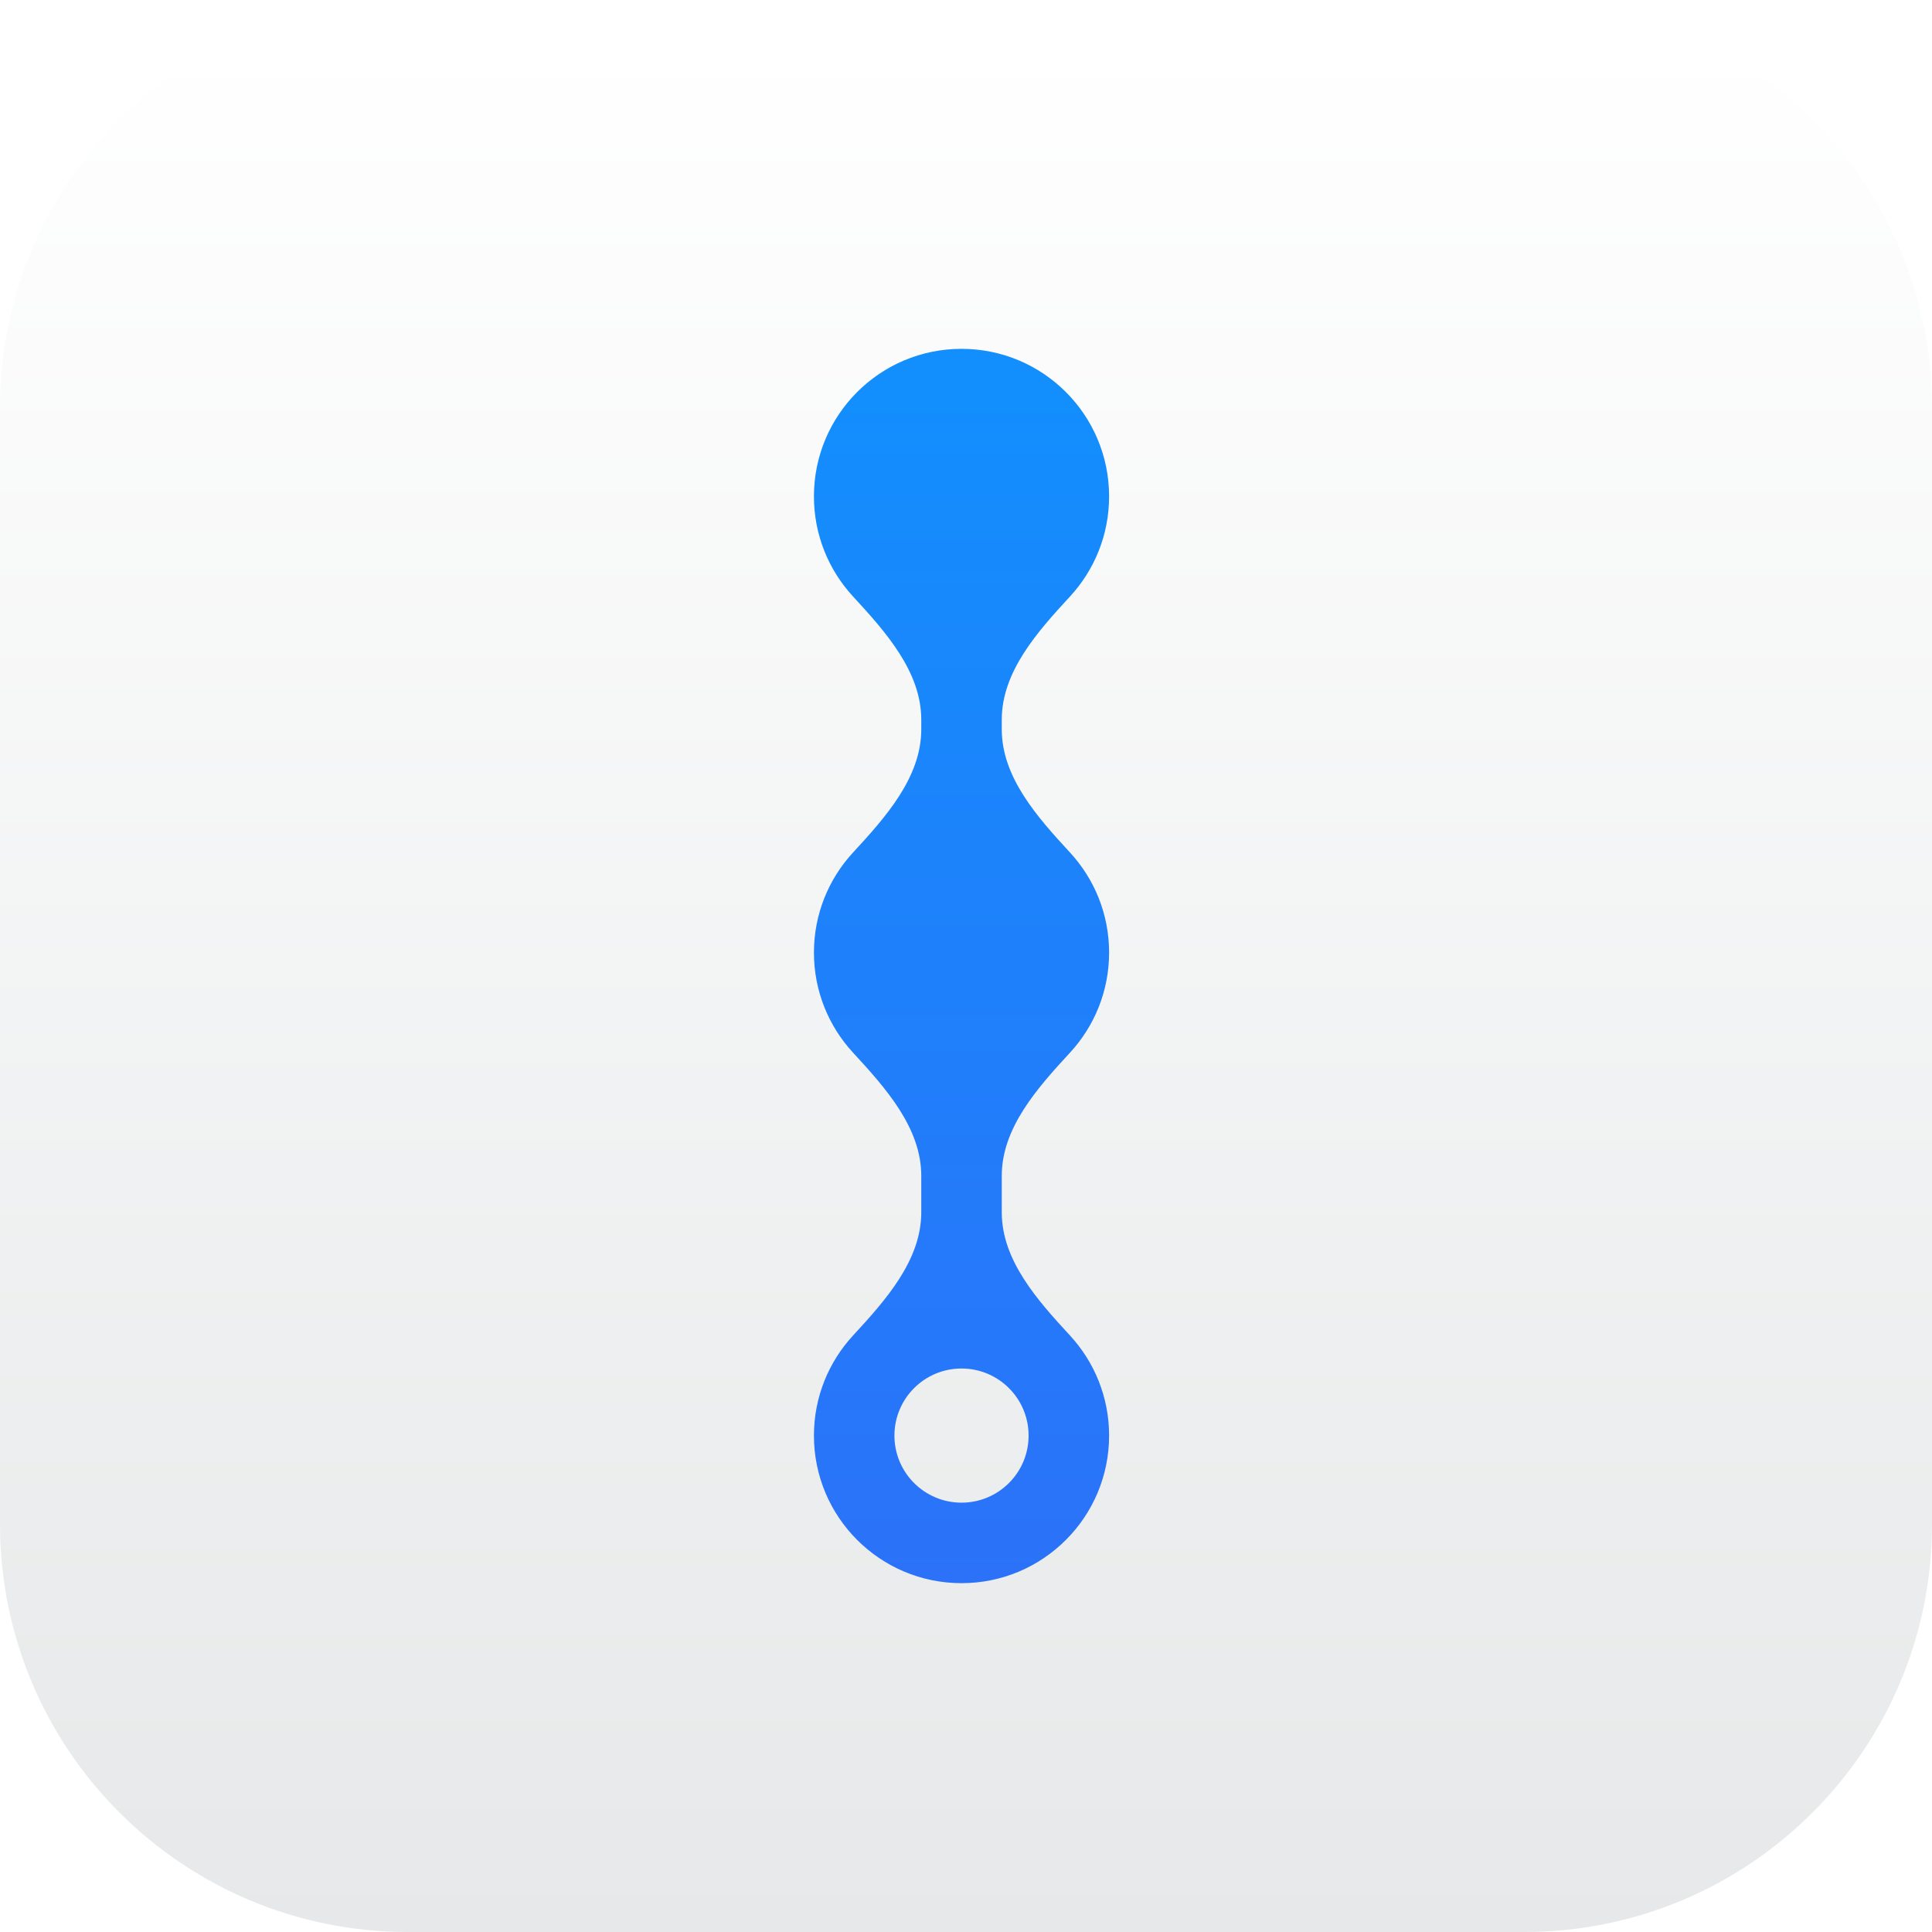
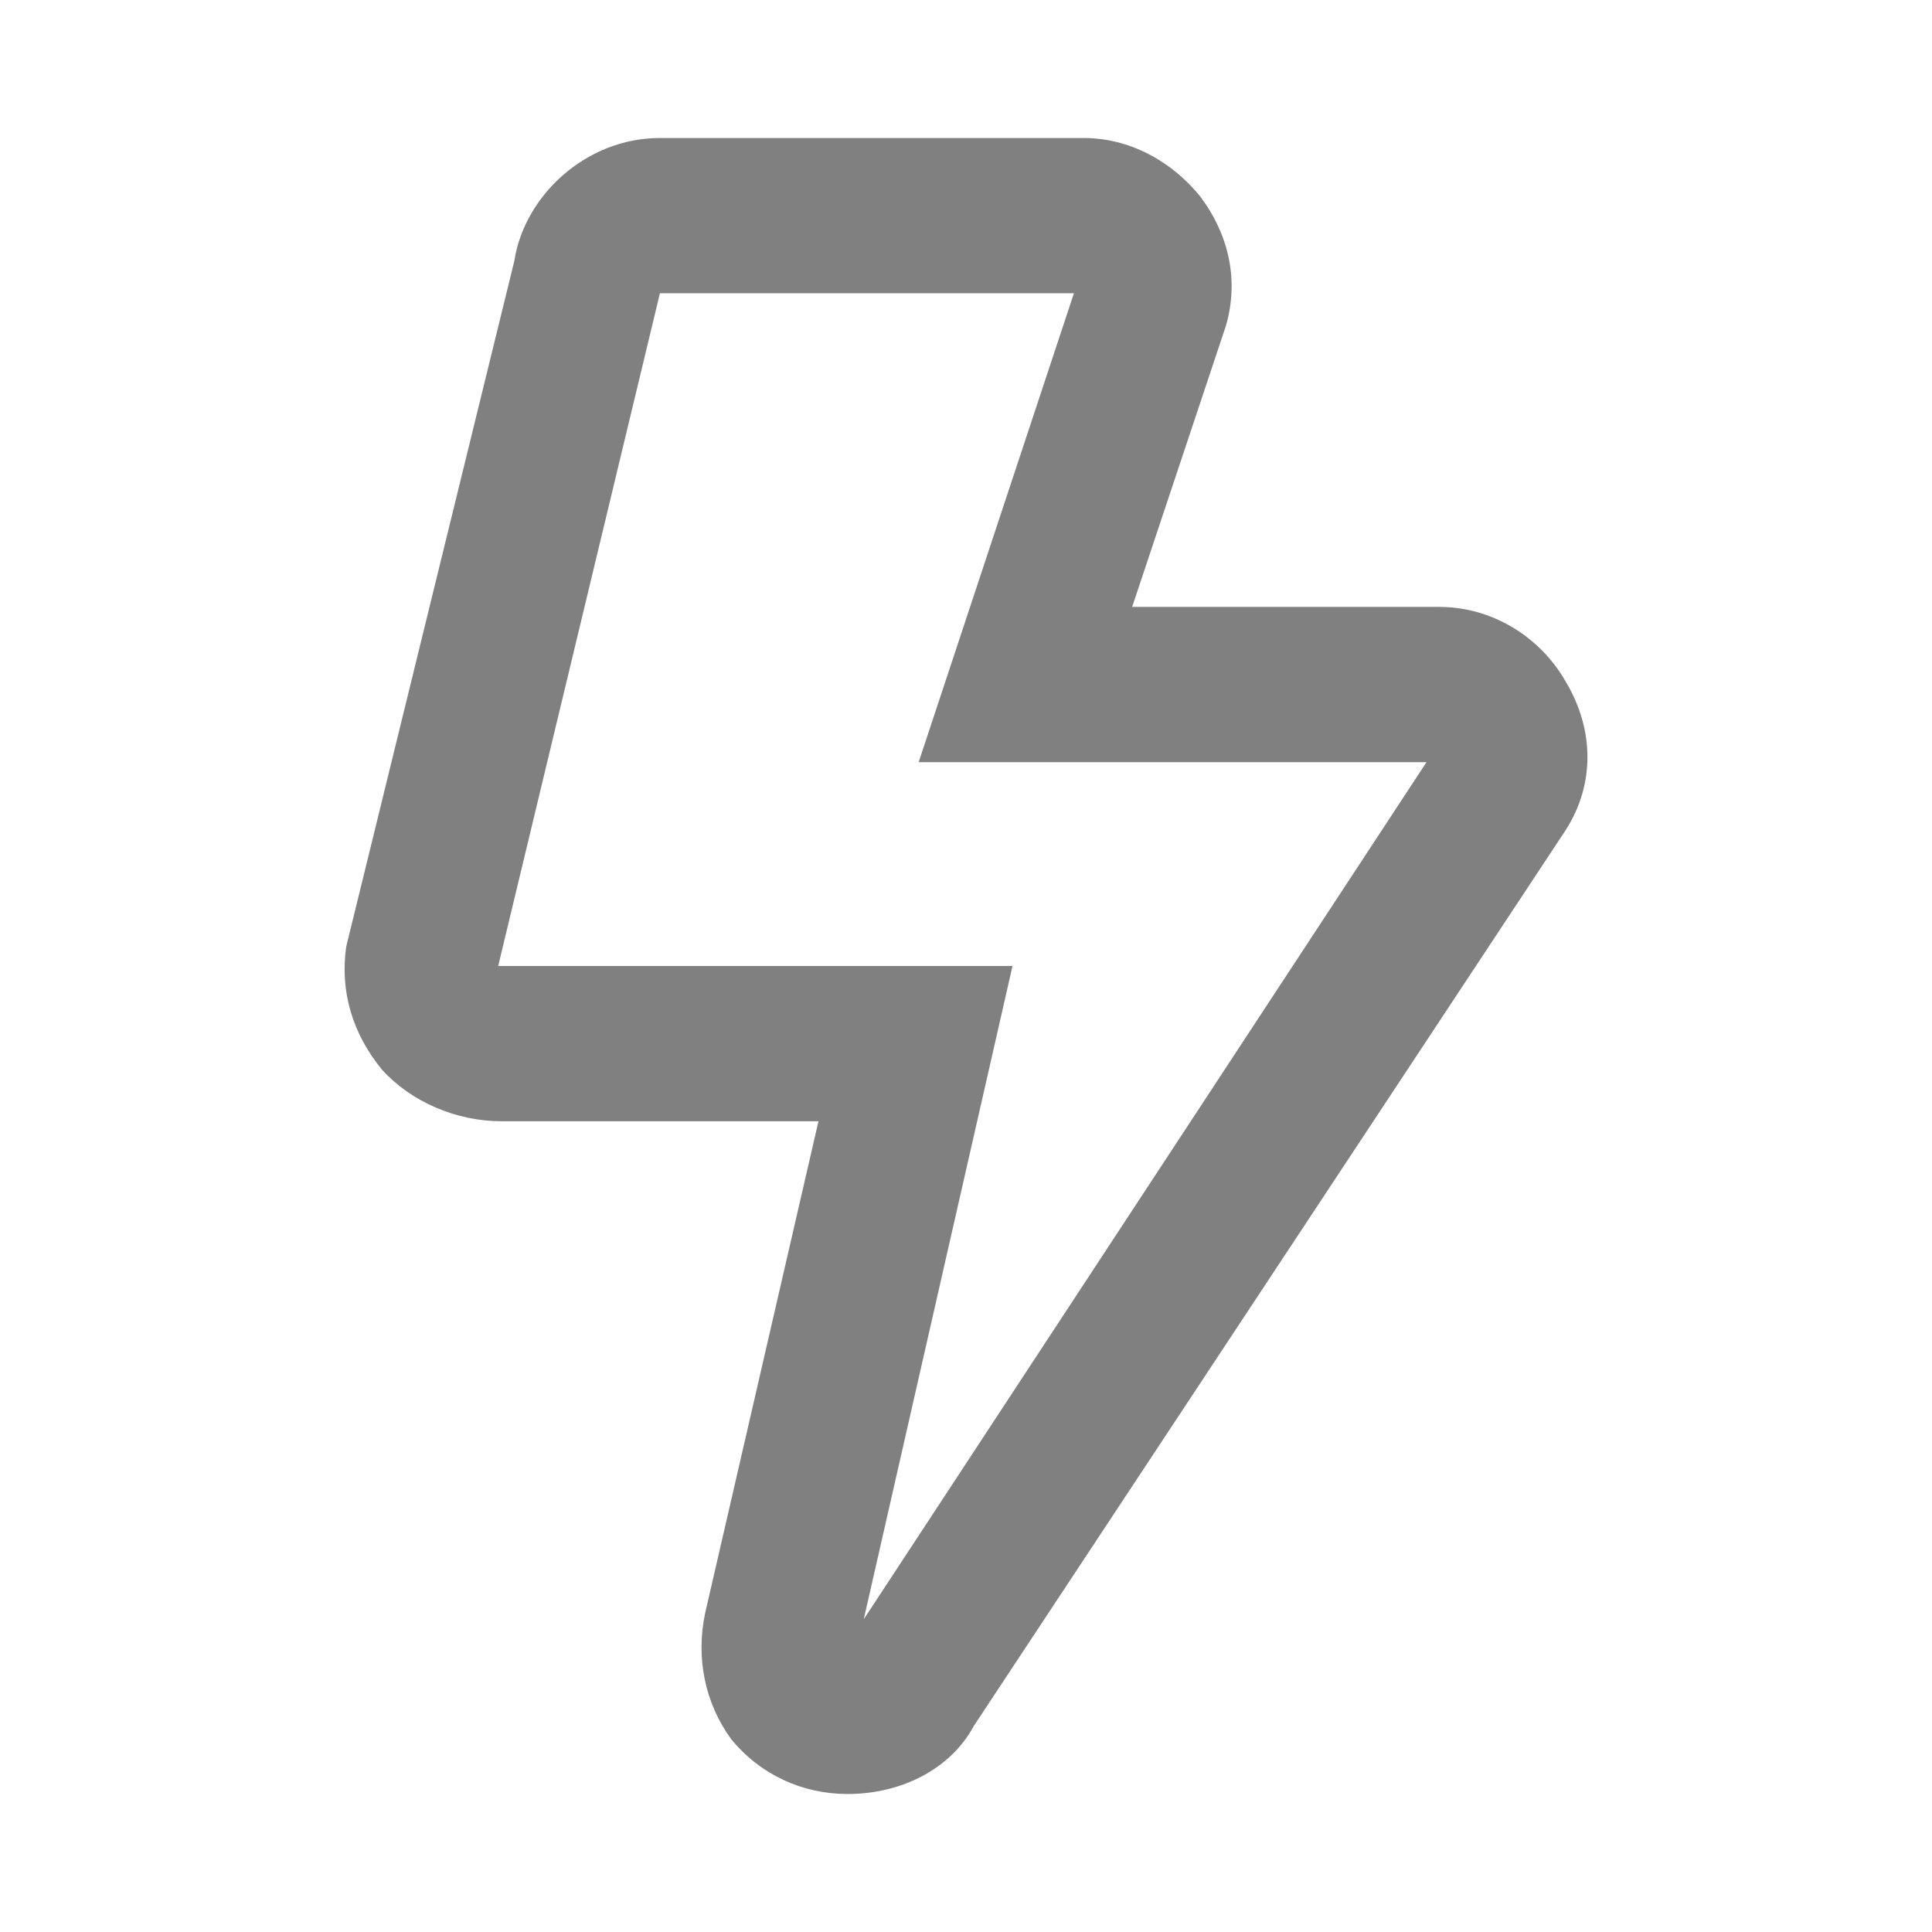
- <svg xmlns="http://www.w3.org/2000/svg" width="72" height="72" viewBox="0 0 72 72" fill="none">
-   <path d="M56.8 0H15.2C6.805 0 0 6.805 0 15.2V56.8C0 65.195 6.805 72 15.2 72H56.8C65.195 72 72 65.195 72 56.8V15.2C72 6.805 65.195 0 56.8 0Z" fill="url(#paint0_linear_509_2149)" />
-   <path fill-rule="evenodd" clip-rule="evenodd" d="M37.333 26.819C37.333 25.029 38.664 23.543 39.878 22.227C40.781 21.247 41.333 19.938 41.333 18.5C41.333 15.462 38.871 13 35.833 13C32.795 13 30.333 15.462 30.333 18.5C30.333 19.938 30.885 21.247 31.788 22.227C33.002 23.543 34.333 25.029 34.333 26.819V27.181C34.333 28.971 33.002 30.457 31.788 31.773C30.885 32.753 30.333 34.062 30.333 35.5C30.333 36.938 30.885 38.247 31.788 39.227C33.002 40.543 34.333 42.029 34.333 43.819V45.181C34.333 46.971 33.002 48.457 31.788 49.773C30.885 50.753 30.333 52.062 30.333 53.5C30.333 56.538 32.795 59 35.833 59C38.871 59 41.333 56.538 41.333 53.5C41.333 52.062 40.781 50.753 39.878 49.773C38.664 48.457 37.333 46.971 37.333 45.181V43.819C37.333 42.029 38.664 40.543 39.878 39.227C40.781 38.247 41.333 36.938 41.333 35.5C41.333 34.062 40.781 32.753 39.878 31.773C38.664 30.457 37.333 28.971 37.333 27.181V26.819ZM35.833 56C37.214 56 38.333 54.881 38.333 53.5C38.333 52.119 37.214 51 35.833 51C34.452 51 33.333 52.119 33.333 53.5C33.333 54.881 34.452 56 35.833 56Z" fill="url(#paint1_linear_509_2149)" />
-   <defs>
-     <linearGradient id="paint0_linear_509_2149" x1="36" y1="1.408" x2="36" y2="72.216" gradientUnits="userSpaceOnUse">
-       <stop stop-color="white" />
-       <stop offset="1" stop-color="#E6E8E9" />
-     </linearGradient>
-     <linearGradient id="paint1_linear_509_2149" x1="35.833" y1="13" x2="35.833" y2="59" gradientUnits="userSpaceOnUse">
-       <stop stop-color="#128FFD" />
-       <stop offset="1" stop-color="#2B72F9" />
-     </linearGradient>
-   </defs>
+ <svg xmlns="http://www.w3.org/2000/svg" width="14" height="14" viewBox="0 0 14 14" fill="none" version="1.1" id="svg4">
+   <defs id="defs8" />
+   <path d="M 11.345,4.938 C 11.157,4.609 10.806,4.398 10.431,4.398 H 8.204 L 8.884,2.359 C 8.978,2.031 8.907,1.703 8.696,1.422 8.486,1.164 8.181,1 7.853,1 H 4.782 c -0.539,0 -0.984,0.422 -1.055,0.891 L 2.509,6.859 c -0.047,0.328 0.047,0.633 0.258,0.891 0.211,0.234 0.539,0.375 0.867,0.375 H 5.931 L 5.11,11.688 c -0.07,0.328 6.68e-5,0.656 0.188,0.914 C 5.509,12.86 5.814,13 6.142,13 6.54,13 6.892,12.813 7.056,12.508 L 11.345,6.016 c 0.211,-0.328 0.211,-0.726 0,-1.078 z M 6.259,11.734 7.337,7 H 3.61 L 4.782,2.125 H 7.782 L 6.657,5.523 h 3.68 z" fill="#808080" id="path2" style="stroke-width:0.955" />
</svg>
